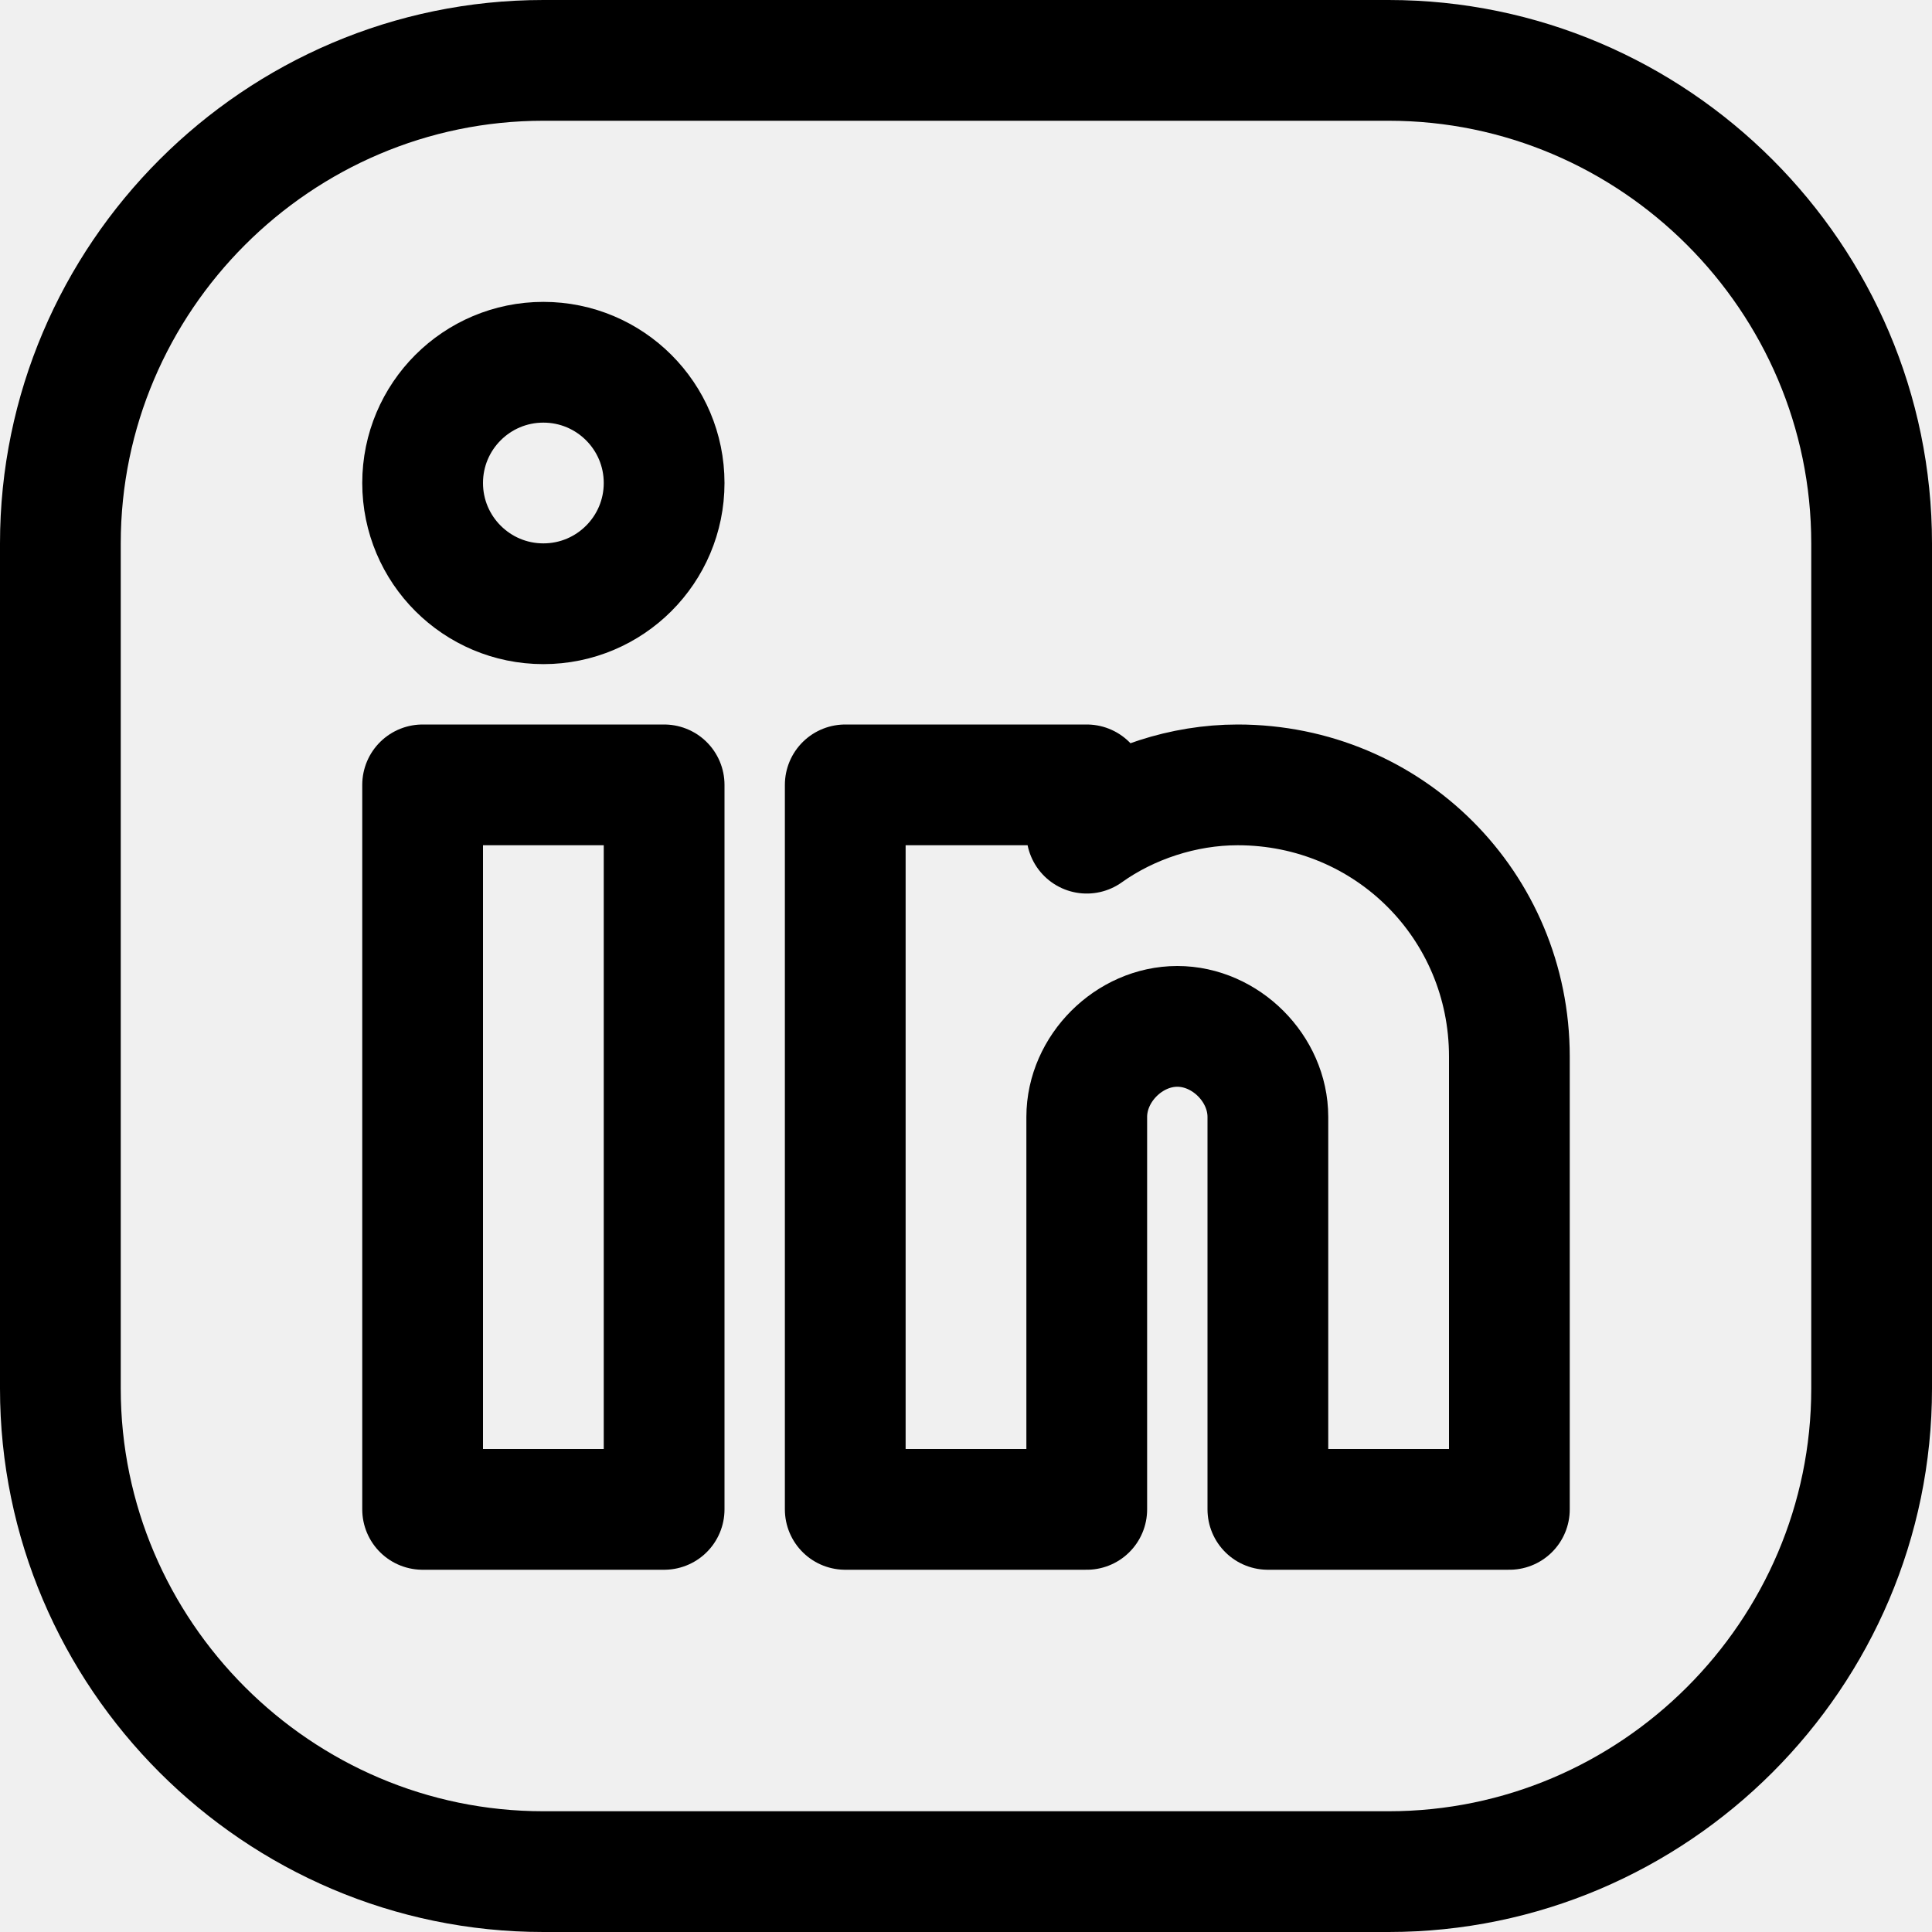
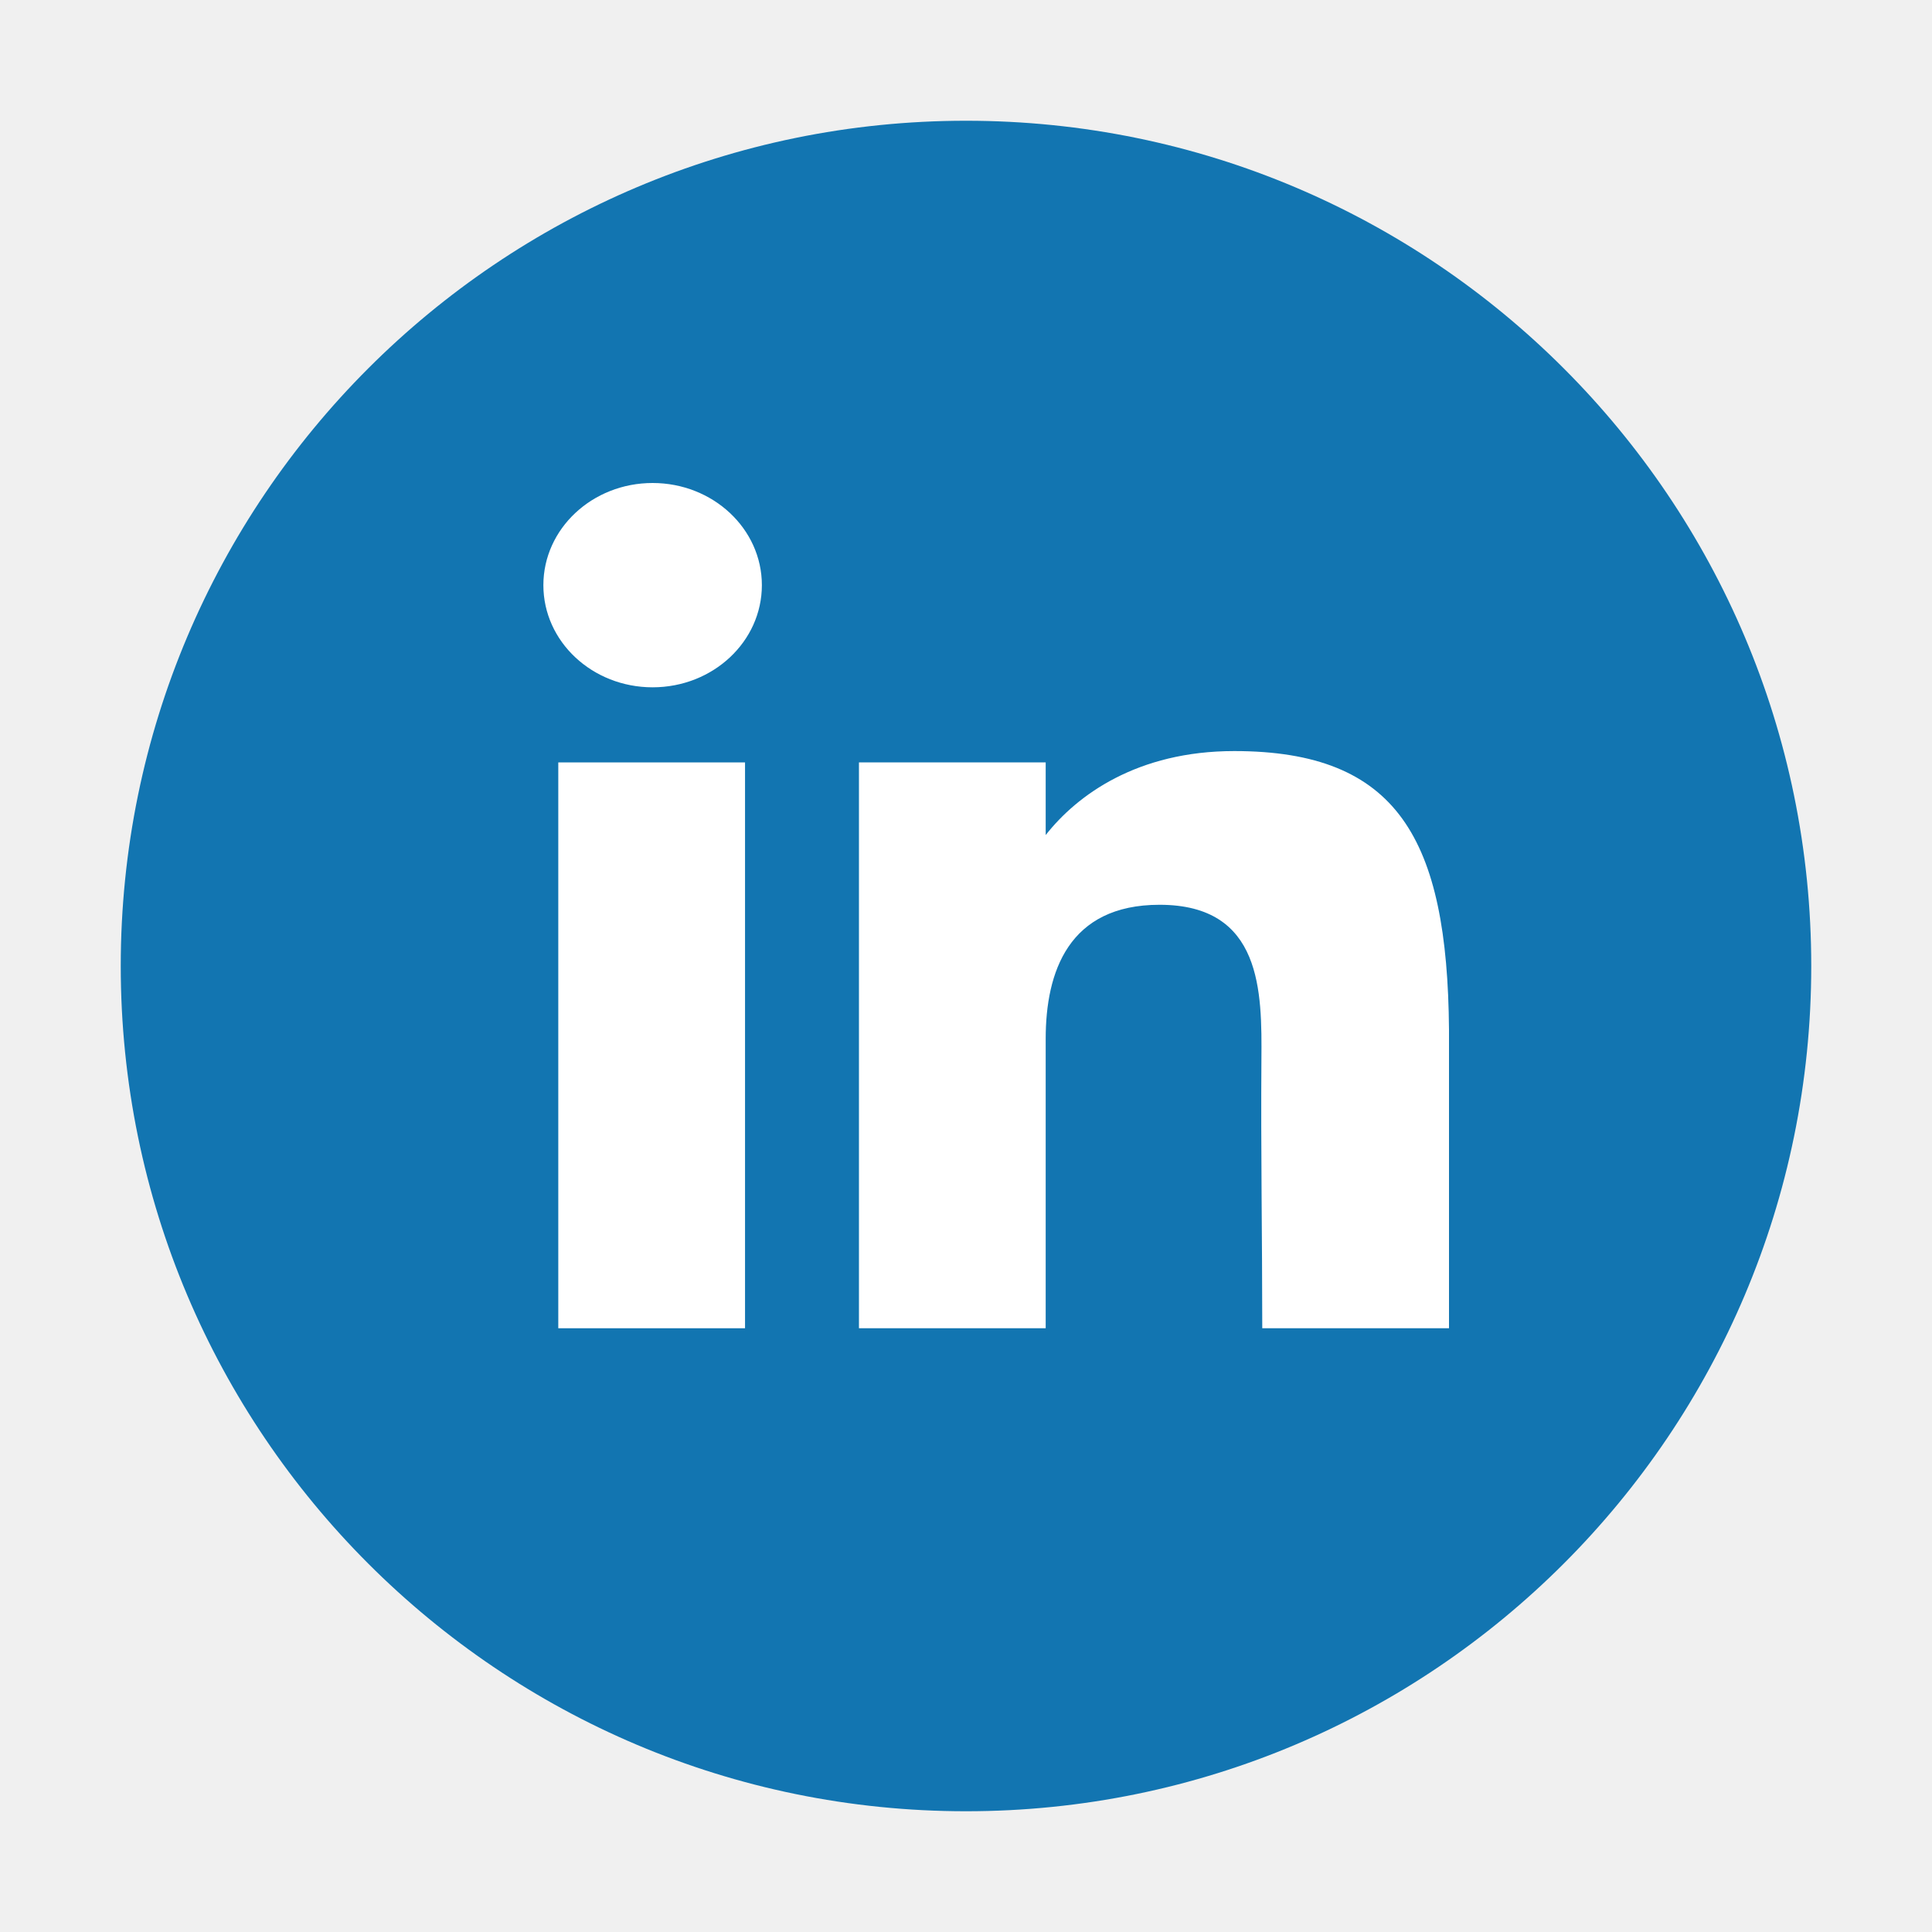
- <svg xmlns="http://www.w3.org/2000/svg" version="1.1" id="Icons" viewBox="0 0 32 32" xml:space="preserve">
-   <style type="text/css">
- 	.st0{fill:none;stroke:#000000;stroke-width:2;stroke-linecap:round;stroke-linejoin:round;stroke-miterlimit:10;}
- 	.st1{fill:none;stroke:#000000;stroke-width:2;}
- 	.st2{fill:none;stroke:#000000;stroke-width:2;stroke-miterlimit:10;}
- </style>
-   <path class="st0" d="M23,31H9c-4.4,0-8-3.6-8-8V9c0-4.4,3.6-8,8-8h14c4.4,0,8,3.6,8,8v14C31,27.4,27.4,31,23,31z" />
-   <rect x="7" y="13" class="st0" width="4" height="12" />
-   <path class="st0" d="M20.5,13c-0.9,0-1.8,0.3-2.5,0.8V13h-4v12h2h2v-6.5c0-0.8,0.7-1.5,1.5-1.5s1.5,0.7,1.5,1.5V25h4v-7.5  C25,15,23,13,20.5,13z" />
-   <circle class="st0" cx="9" cy="8" r="2" />
+ <svg xmlns="http://www.w3.org/2000/svg" width="800px" height="800px" viewBox="0 0 32 32" fill="none">
+   <rect x="2" y="2" width="28" height="28" rx="14" fill="#1275B1" />
+   <path d="M12.619 9.692C12.619 10.627 11.809 11.384 10.809 11.384C9.81 11.384 9 10.627 9 9.692C9 8.758 9.81 8 10.809 8C11.809 8 12.619 8.758 12.619 9.692Z" fill="white" />
+   <path d="M9.247 12.628H12.34V22H9.247V12.628Z" fill="white" />
+   <path d="M17.32 12.628H14.227V22H17.32C17.32 22 17.32 19.05 17.32 17.205C17.32 16.098 17.698 14.986 19.206 14.986C20.911 14.986 20.901 16.434 20.893 17.557C20.882 19.024 20.907 20.522 20.907 22H24V17.054C23.974 13.895 23.151 12.44 20.443 12.44C18.835 12.44 17.839 13.17 17.32 13.831V12.628Z" fill="white" />
</svg>
